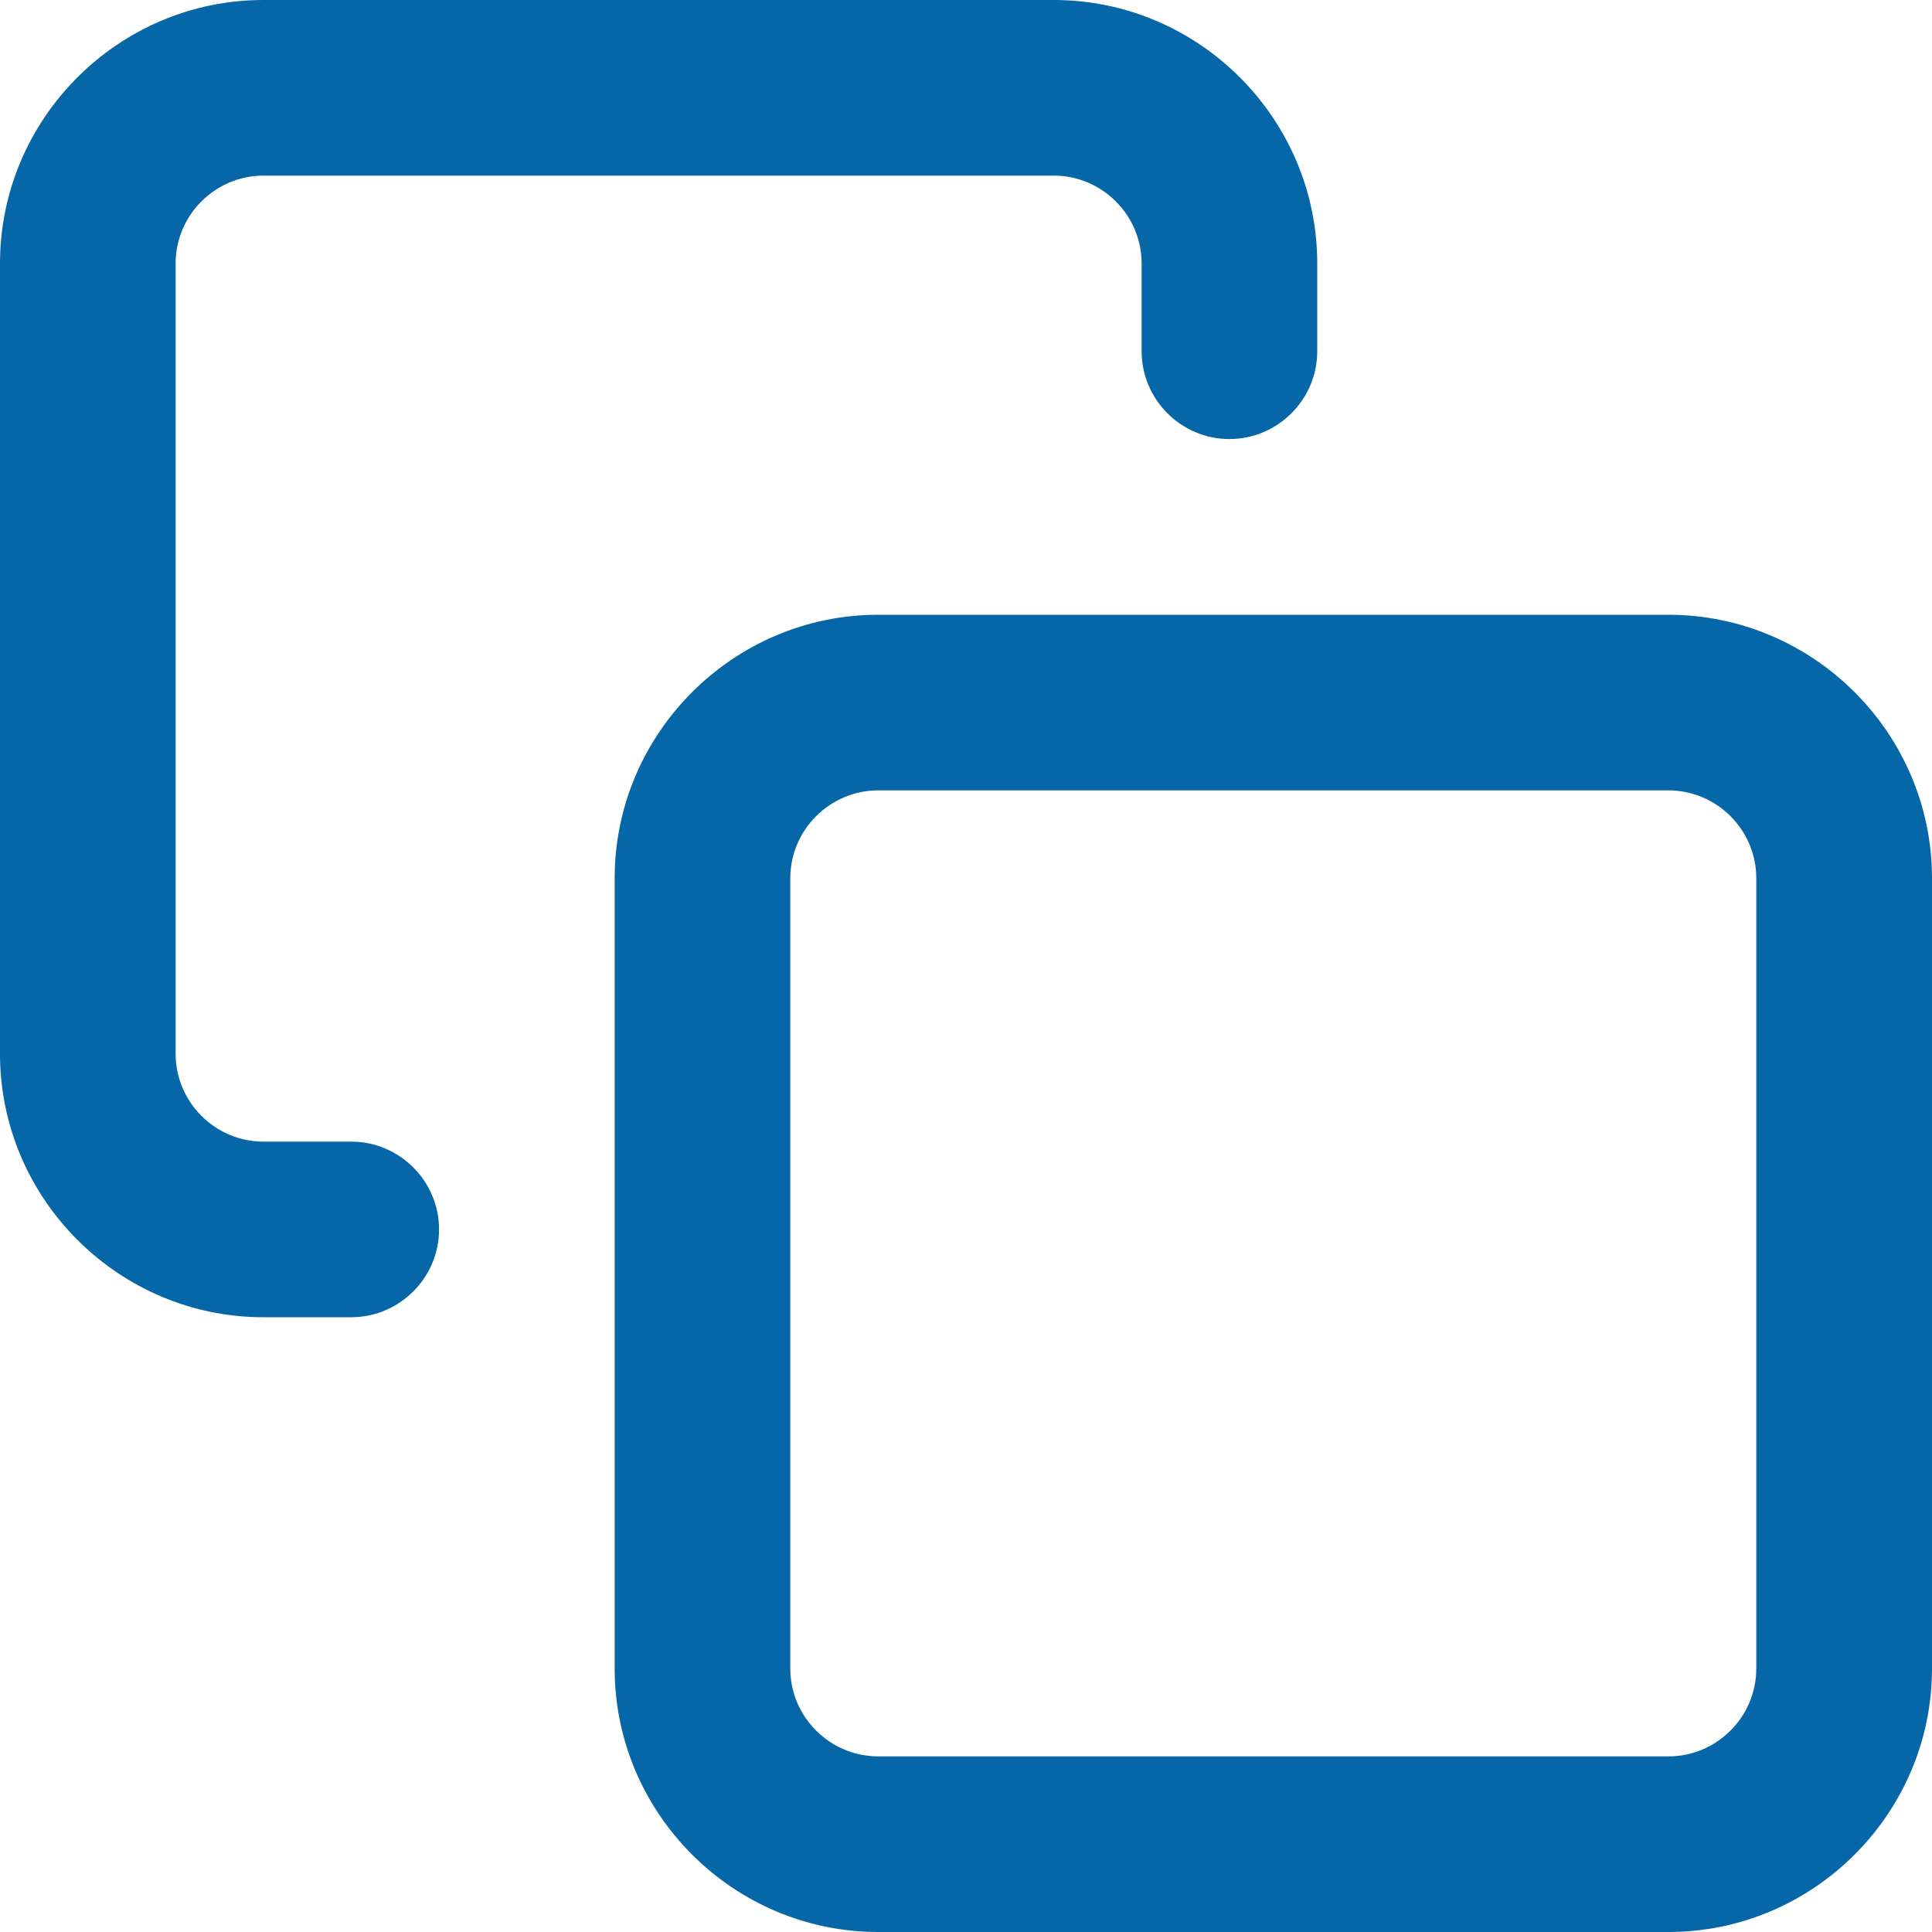
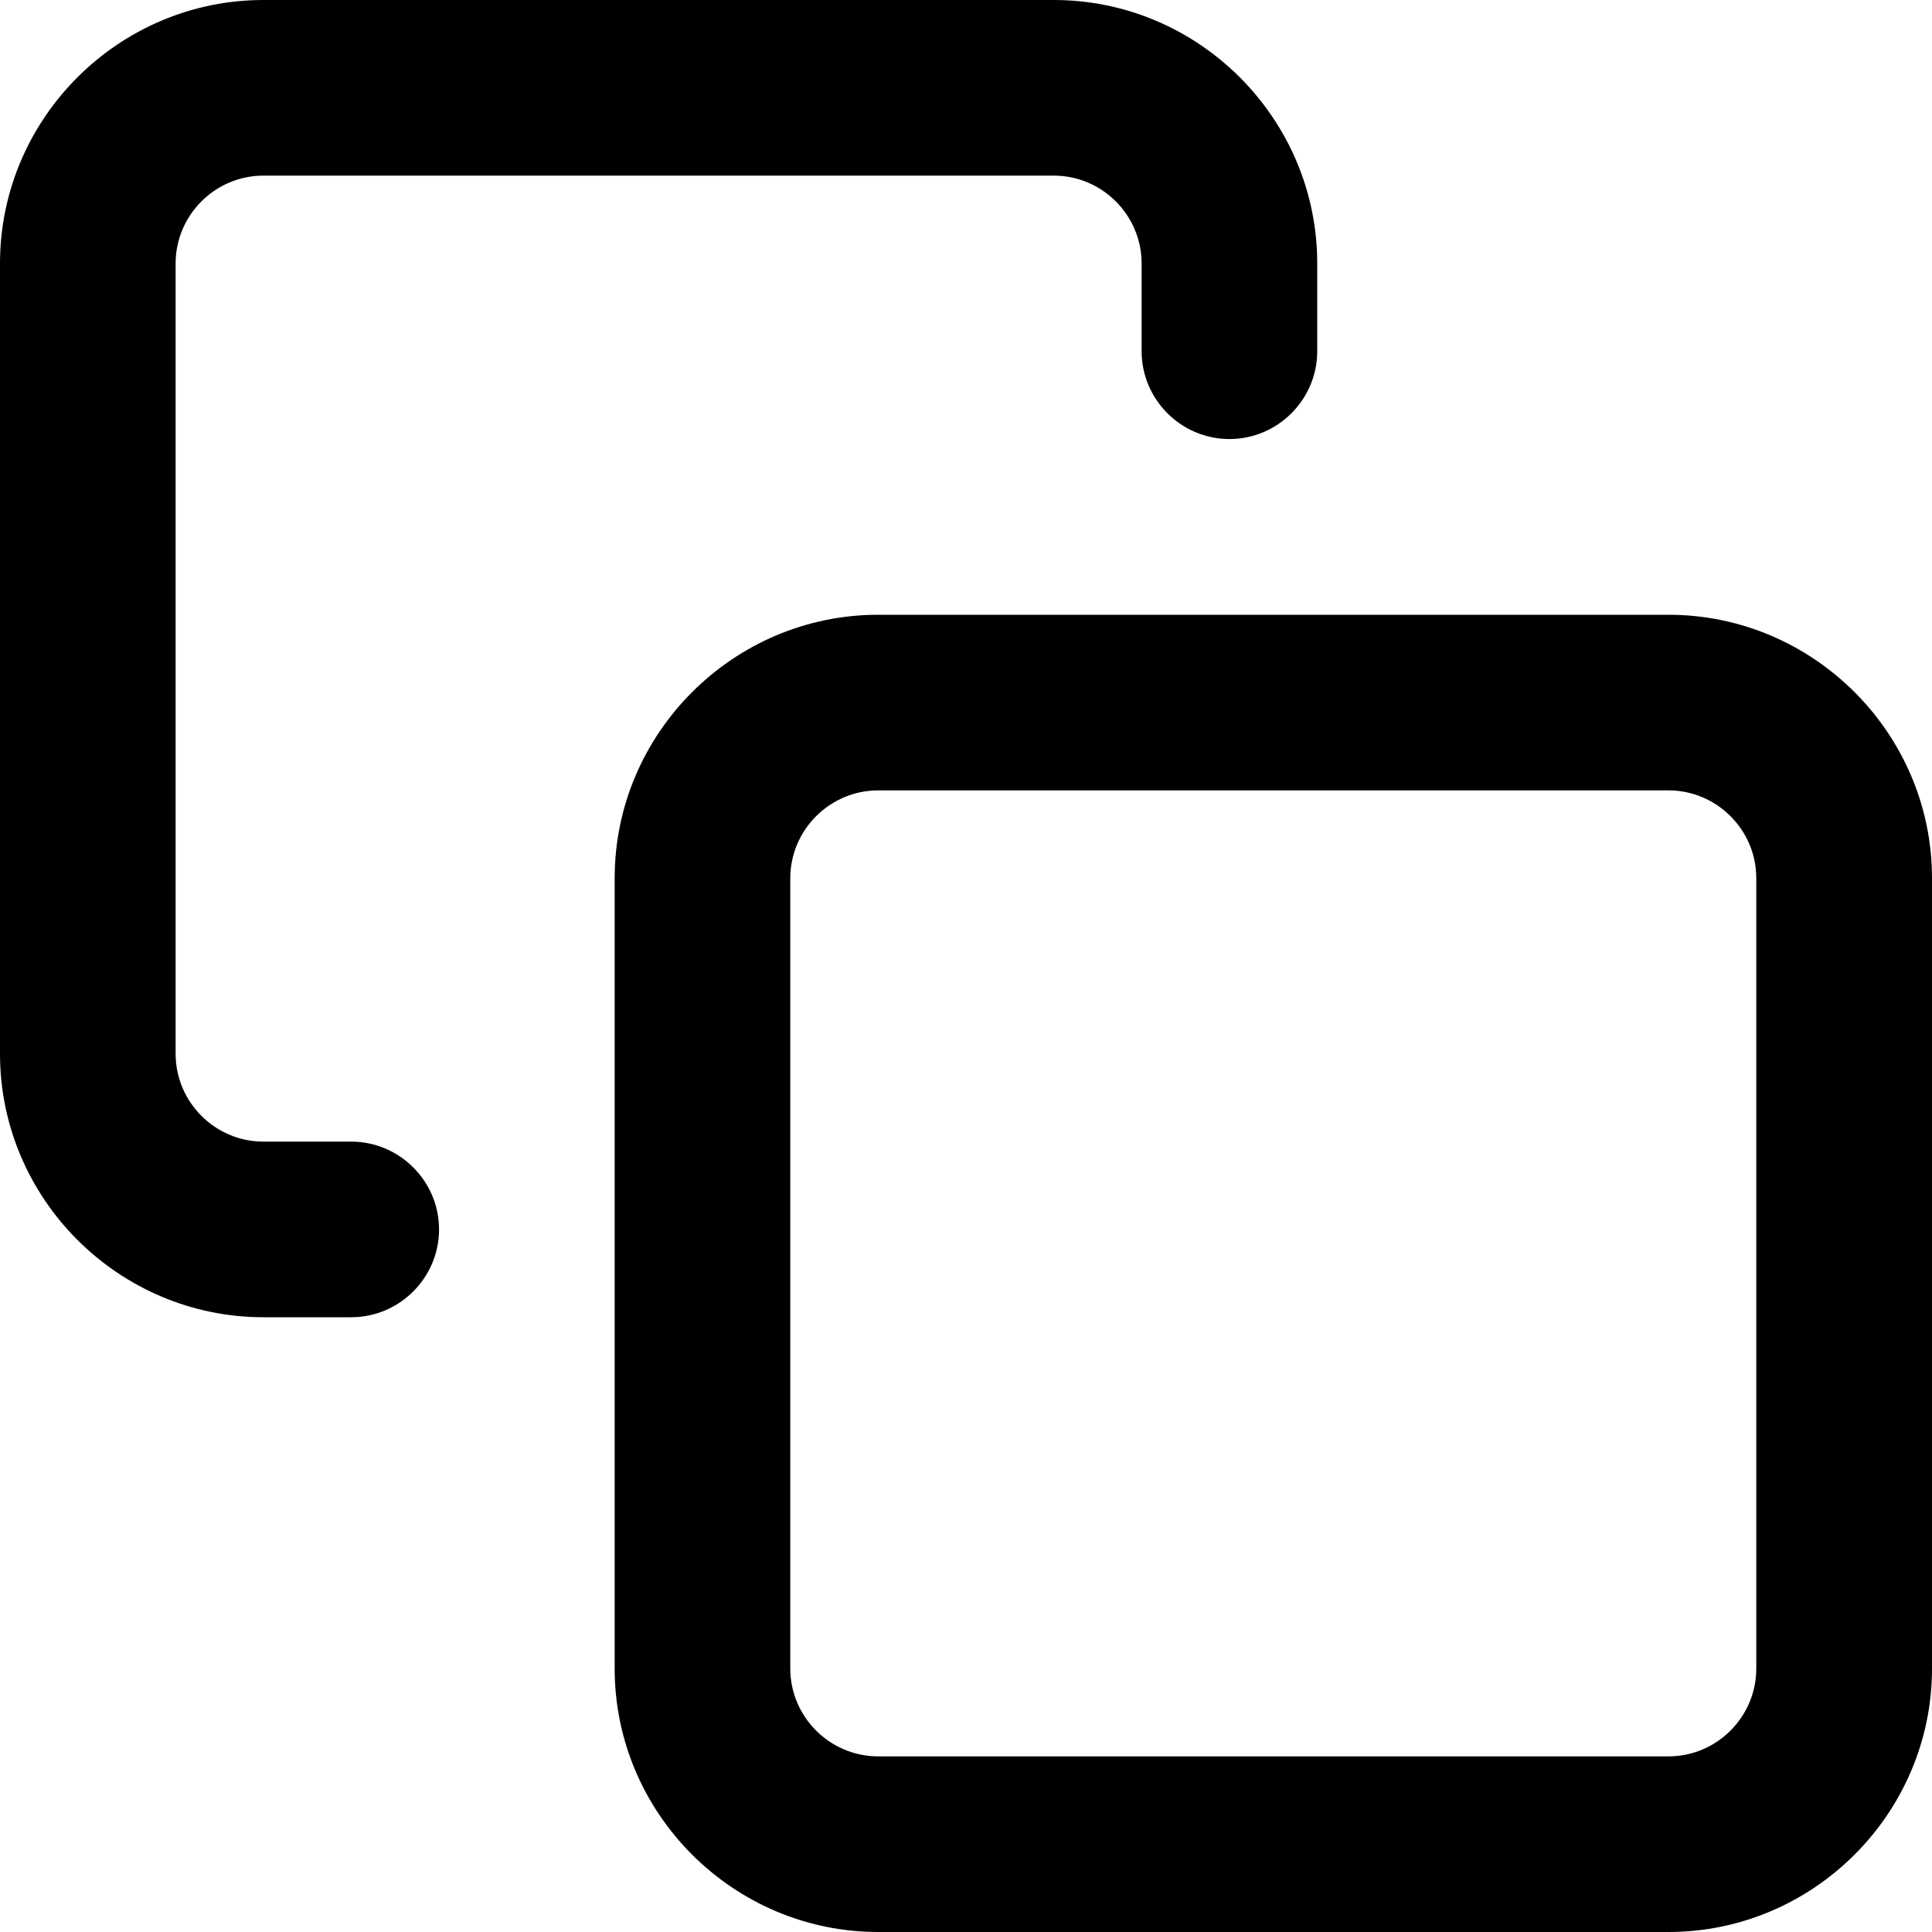
<svg xmlns="http://www.w3.org/2000/svg" width="20" height="20" viewBox="0 0 20 20" fill="none">
-   <path d="M17.272 20H9.091C7.591 20 6.363 18.773 6.363 17.273V9.091C6.363 7.591 7.591 6.364 9.091 6.364H17.272C18.772 6.364 20 7.591 20 9.091V17.273C20 18.773 18.772 20 17.272 20ZM9.091 8.182C8.591 8.182 8.181 8.591 8.181 9.091V17.273C8.181 17.773 8.591 18.182 9.091 18.182H17.272C17.772 18.182 18.181 17.773 18.181 17.273V9.091C18.181 8.591 17.772 8.182 17.272 8.182H9.091Z" fill="#0566A8" />
-   <path d="M3.636 13.636H2.727C1.227 13.636 0 12.409 0 10.909V2.727C0 1.227 1.227 0 2.727 0H10.909C12.409 0 13.636 1.227 13.636 2.727V3.636C13.636 4.136 13.227 4.545 12.727 4.545C12.227 4.545 11.818 4.136 11.818 3.636V2.727C11.818 2.227 11.409 1.818 10.909 1.818H2.727C2.227 1.818 1.818 2.227 1.818 2.727V10.909C1.818 11.409 2.227 11.818 2.727 11.818H3.636C4.136 11.818 4.545 12.227 4.545 12.727C4.545 13.227 4.136 13.636 3.636 13.636Z" fill="#0566A8" />
+   <path d="M17.272 20H9.091C7.591 20 6.363 18.773 6.363 17.273V9.091C6.363 7.591 7.591 6.364 9.091 6.364H17.272C18.772 6.364 20 7.591 20 9.091V17.273C20 18.773 18.772 20 17.272 20ZM9.091 8.182C8.591 8.182 8.181 8.591 8.181 9.091V17.273C8.181 17.773 8.591 18.182 9.091 18.182H17.272C17.772 18.182 18.181 17.773 18.181 17.273V9.091C18.181 8.591 17.772 8.182 17.272 8.182H9.091Z" fill="#000000" />
+   <path d="M3.636 13.636H2.727C1.227 13.636 0 12.409 0 10.909V2.727C0 1.227 1.227 0 2.727 0H10.909C12.409 0 13.636 1.227 13.636 2.727V3.636C13.636 4.136 13.227 4.545 12.727 4.545C12.227 4.545 11.818 4.136 11.818 3.636V2.727C11.818 2.227 11.409 1.818 10.909 1.818H2.727C2.227 1.818 1.818 2.227 1.818 2.727V10.909C1.818 11.409 2.227 11.818 2.727 11.818H3.636C4.136 11.818 4.545 12.227 4.545 12.727C4.545 13.227 4.136 13.636 3.636 13.636Z" fill="#000000" />
</svg>
